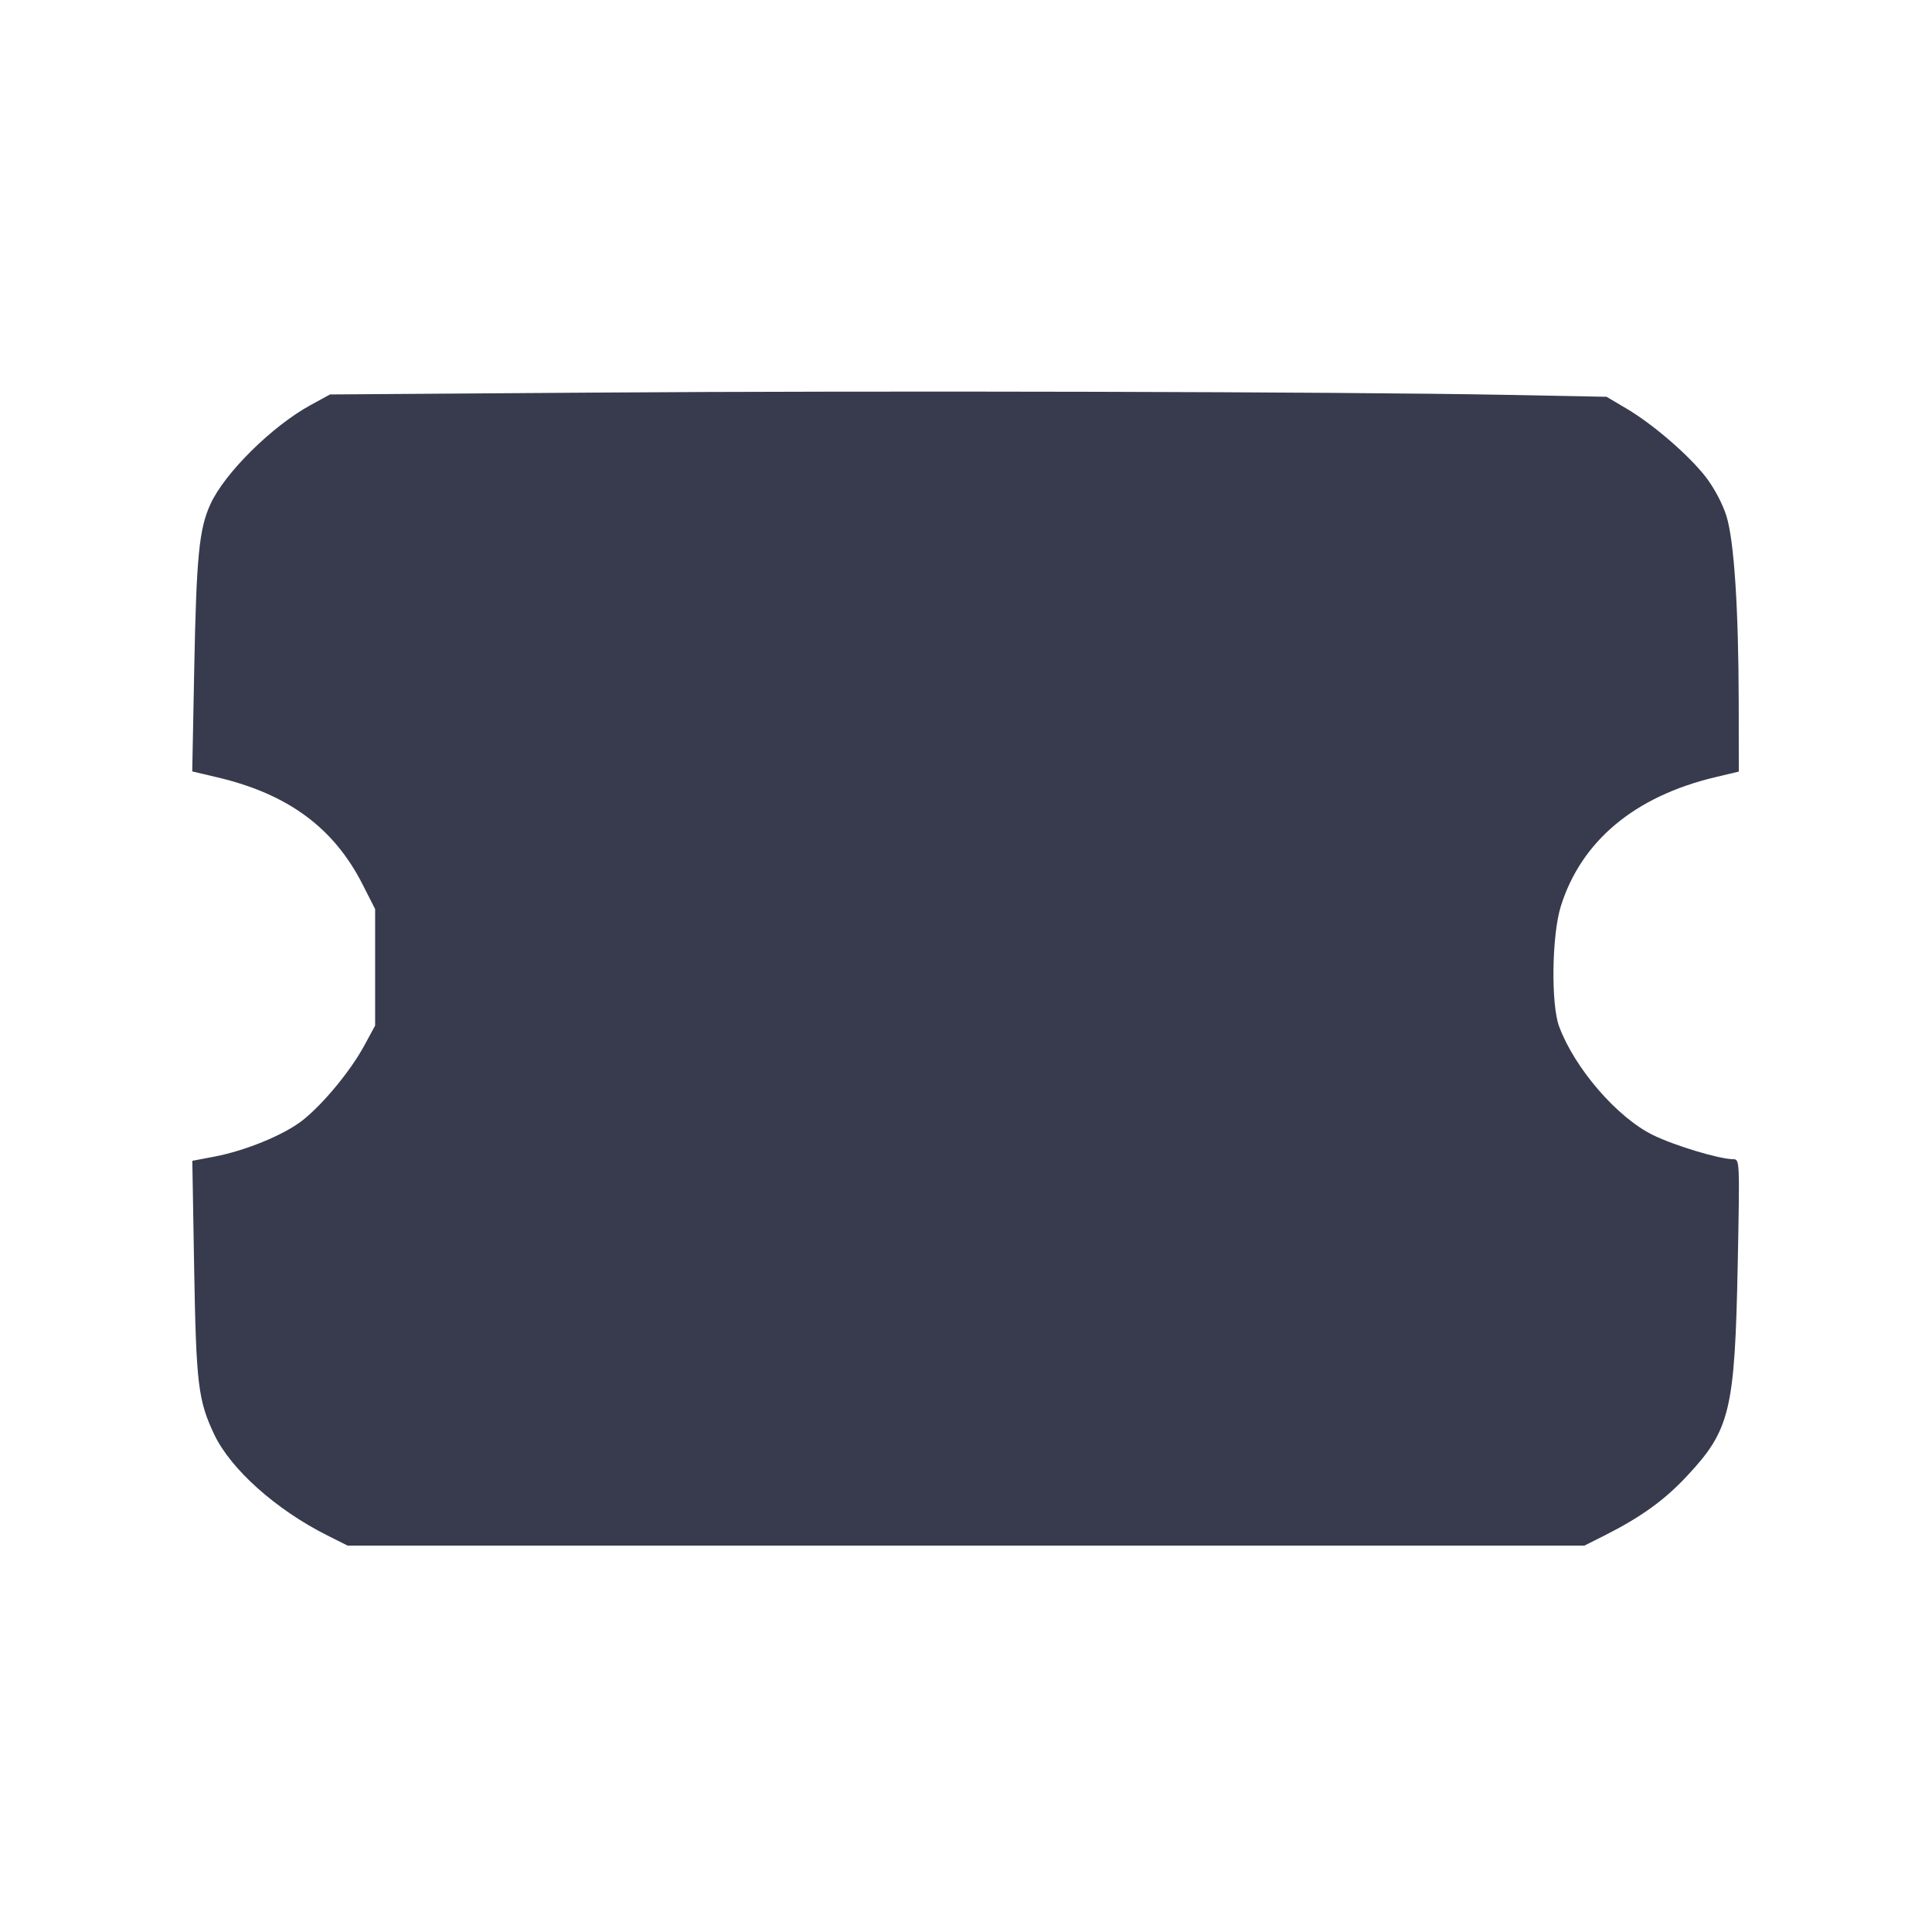
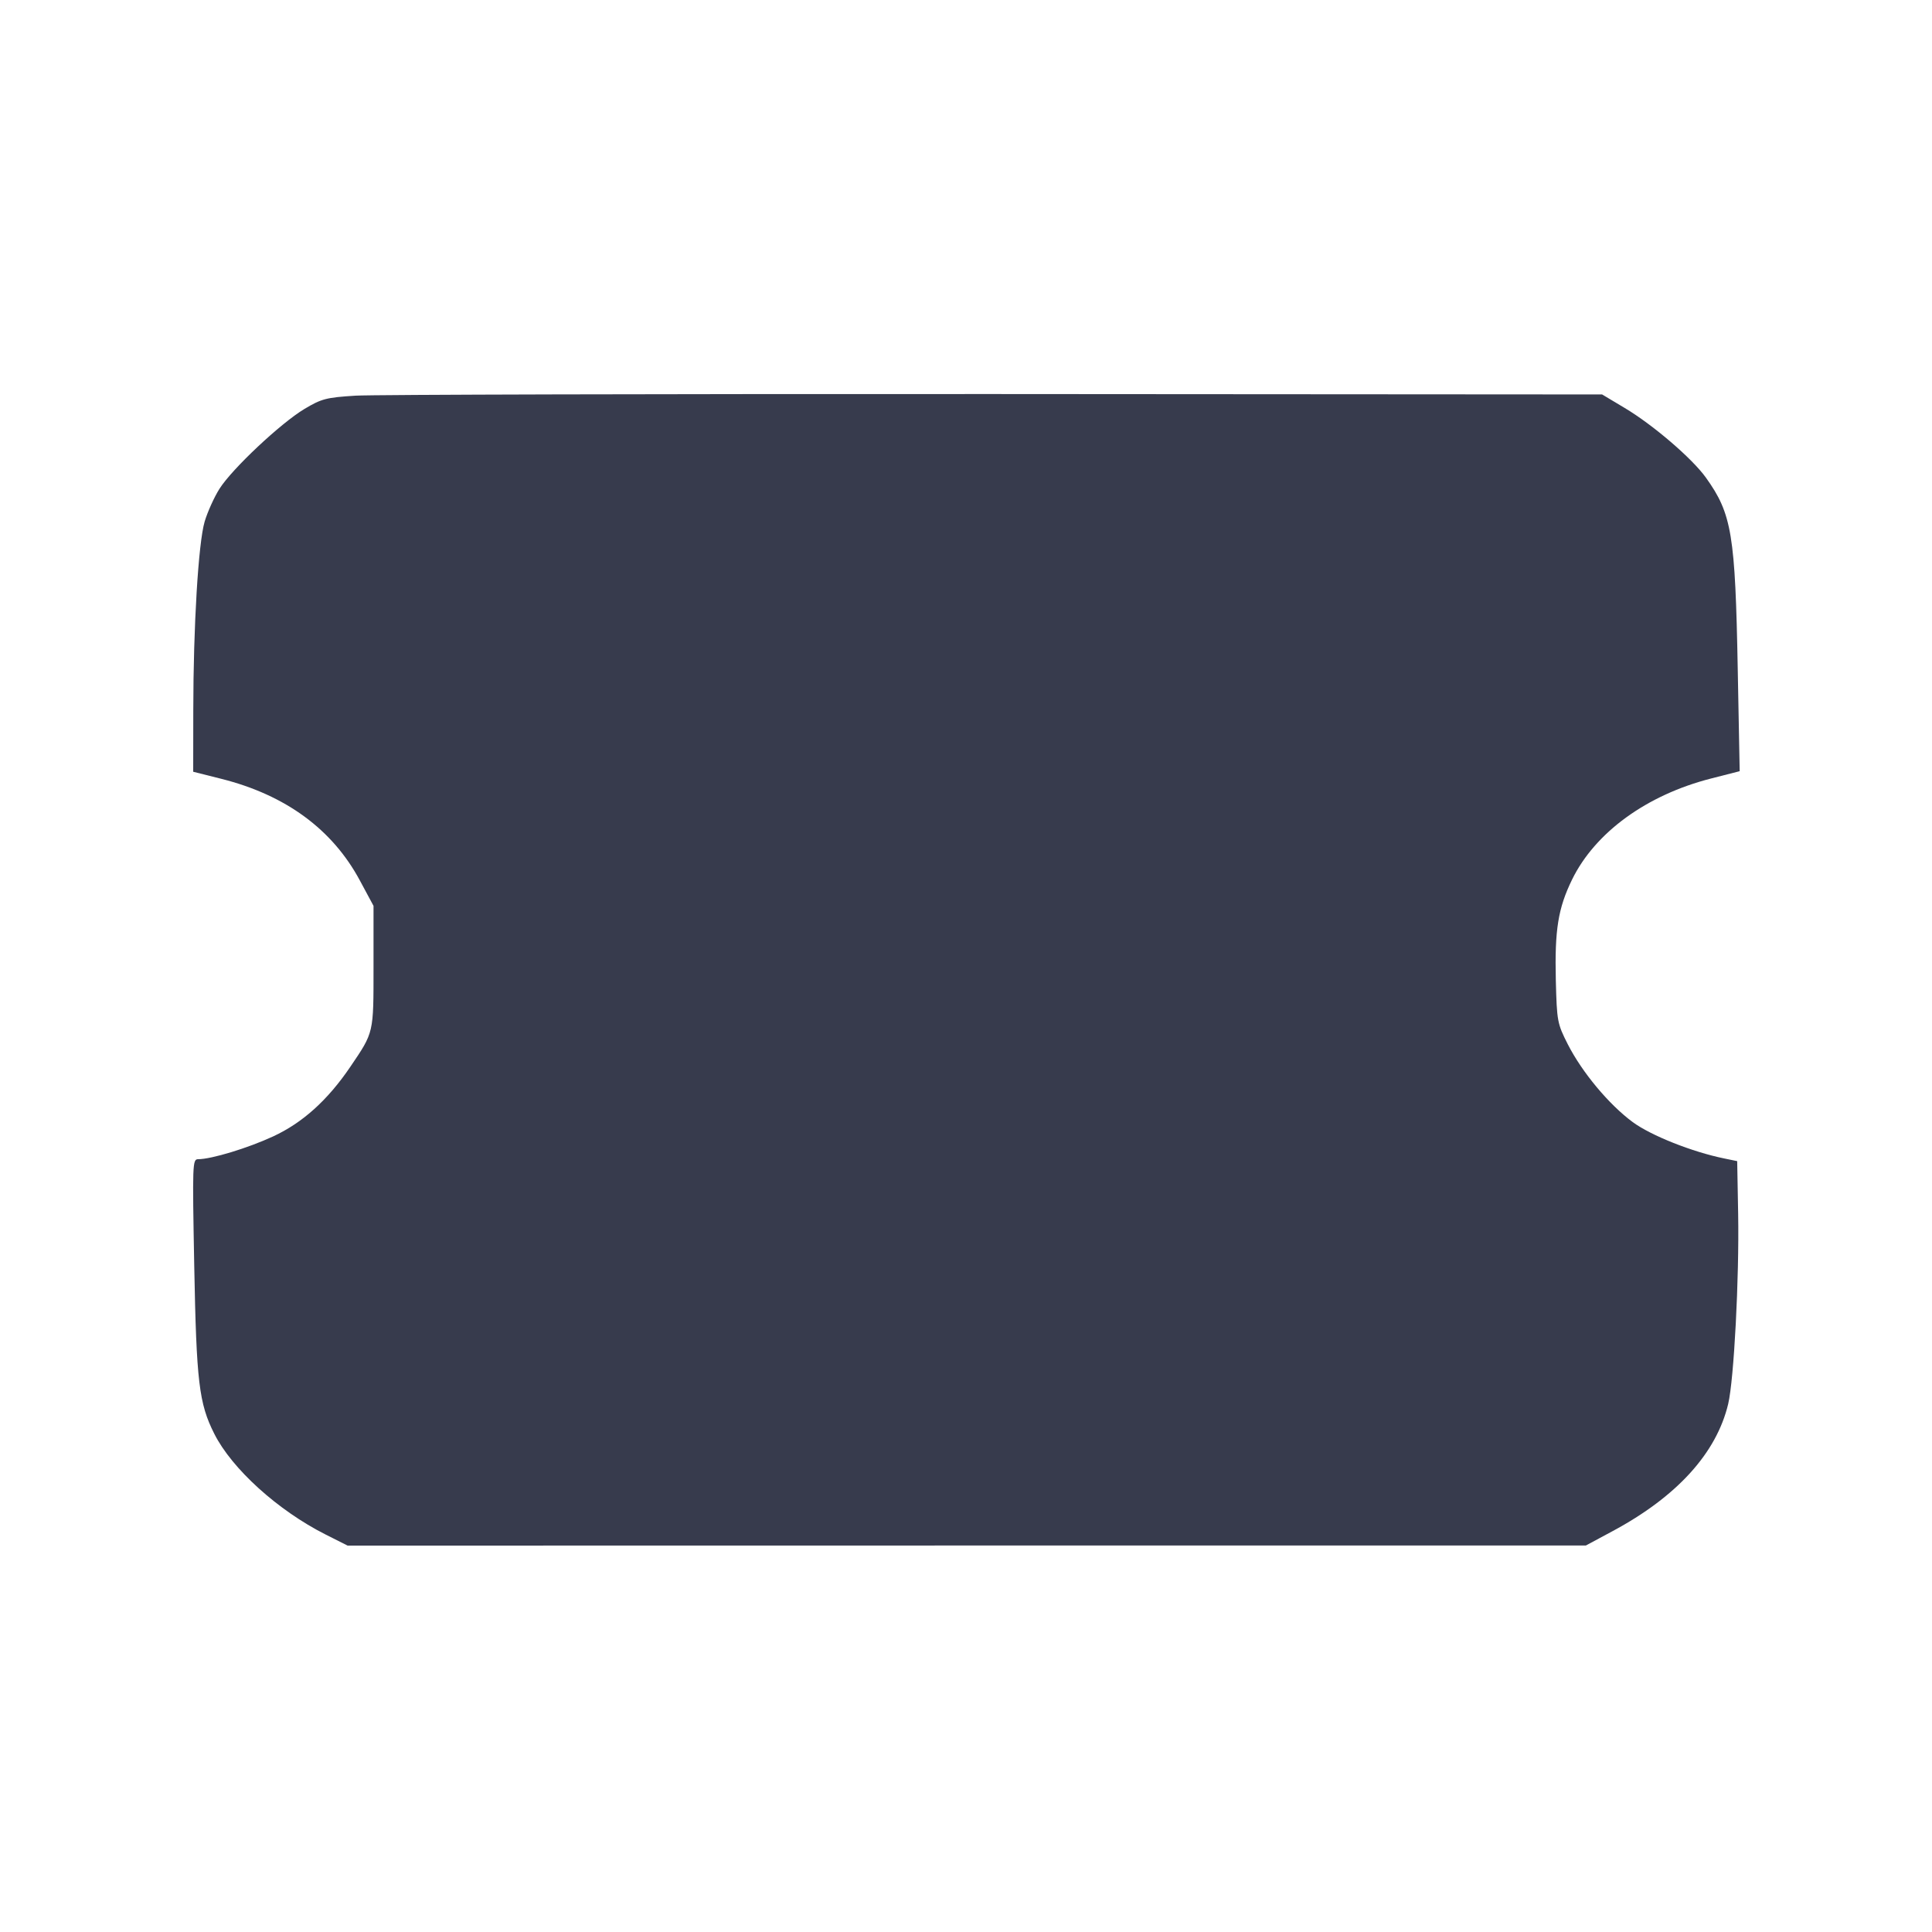
<svg xmlns="http://www.w3.org/2000/svg" width="24" height="24" viewBox="0 0 24 24" fill="none">
-   <path d="M7.380 4.877 L 4.100 4.900 3.860 5.031 C 3.383 5.291,2.793 5.873,2.615 6.261 C 2.474 6.567,2.440 6.906,2.413 8.301 L 2.388 9.583 2.698 9.656 C 3.578 9.863,4.147 10.283,4.505 10.988 L 4.660 11.293 4.660 12.016 L 4.660 12.740 4.526 12.987 C 4.355 13.303,4.015 13.714,3.760 13.916 C 3.531 14.097,3.050 14.295,2.658 14.369 L 2.389 14.420 2.412 15.760 C 2.437 17.196,2.461 17.395,2.661 17.819 C 2.866 18.251,3.431 18.756,4.069 19.075 L 4.318 19.200 12.000 19.200 L 19.682 19.200 19.931 19.075 C 20.388 18.844,20.675 18.637,20.957 18.335 C 21.494 17.760,21.551 17.522,21.587 15.690 C 21.612 14.420,21.611 14.400,21.532 14.400 C 21.361 14.400,20.806 14.233,20.534 14.100 C 20.089 13.882,19.561 13.271,19.368 12.751 C 19.265 12.473,19.277 11.617,19.389 11.258 C 19.643 10.447,20.307 9.892,21.310 9.654 L 21.600 9.585 21.599 8.743 C 21.597 7.555,21.542 6.717,21.446 6.409 C 21.400 6.261,21.295 6.063,21.194 5.931 C 20.982 5.656,20.536 5.271,20.204 5.075 L 19.957 4.929 18.709 4.905 C 16.660 4.866,10.888 4.852,7.380 4.877 " fill="#373B4D" stroke="none" fill-rule="evenodd" />
+   <path d="M4.418 4.915 C 4.052 4.938,3.995 4.953,3.782 5.080 C 3.488 5.256,2.885 5.822,2.727 6.071 C 2.661 6.175,2.578 6.359,2.542 6.480 C 2.464 6.747,2.402 7.773,2.401 8.824 L 2.400 9.587 2.750 9.675 C 3.548 9.876,4.129 10.302,4.470 10.937 L 4.640 11.253 4.640 12.009 C 4.640 12.841,4.646 12.818,4.352 13.252 C 4.070 13.667,3.761 13.946,3.393 14.117 C 3.080 14.262,2.626 14.400,2.461 14.400 C 2.391 14.400,2.389 14.455,2.413 15.730 C 2.440 17.165,2.472 17.434,2.661 17.809 C 2.880 18.246,3.453 18.764,4.044 19.062 L 4.318 19.200 12.009 19.199 L 19.700 19.199 20.031 19.021 C 20.831 18.592,21.322 18.052,21.468 17.441 C 21.540 17.138,21.606 15.879,21.592 15.082 L 21.580 14.424 21.420 14.391 C 21.022 14.310,20.511 14.107,20.282 13.939 C 19.987 13.721,19.653 13.321,19.475 12.971 C 19.345 12.715,19.340 12.685,19.327 12.178 C 19.312 11.550,19.355 11.283,19.529 10.926 C 19.815 10.341,20.456 9.875,21.255 9.671 L 21.611 9.580 21.587 8.320 C 21.556 6.638,21.514 6.384,21.192 5.934 C 21.021 5.695,20.534 5.277,20.181 5.067 L 19.902 4.900 12.361 4.895 C 8.213 4.893,4.639 4.902,4.418 4.915 " fill="#373B4D" stroke="none" fill-rule="evenodd" />
</svg>
